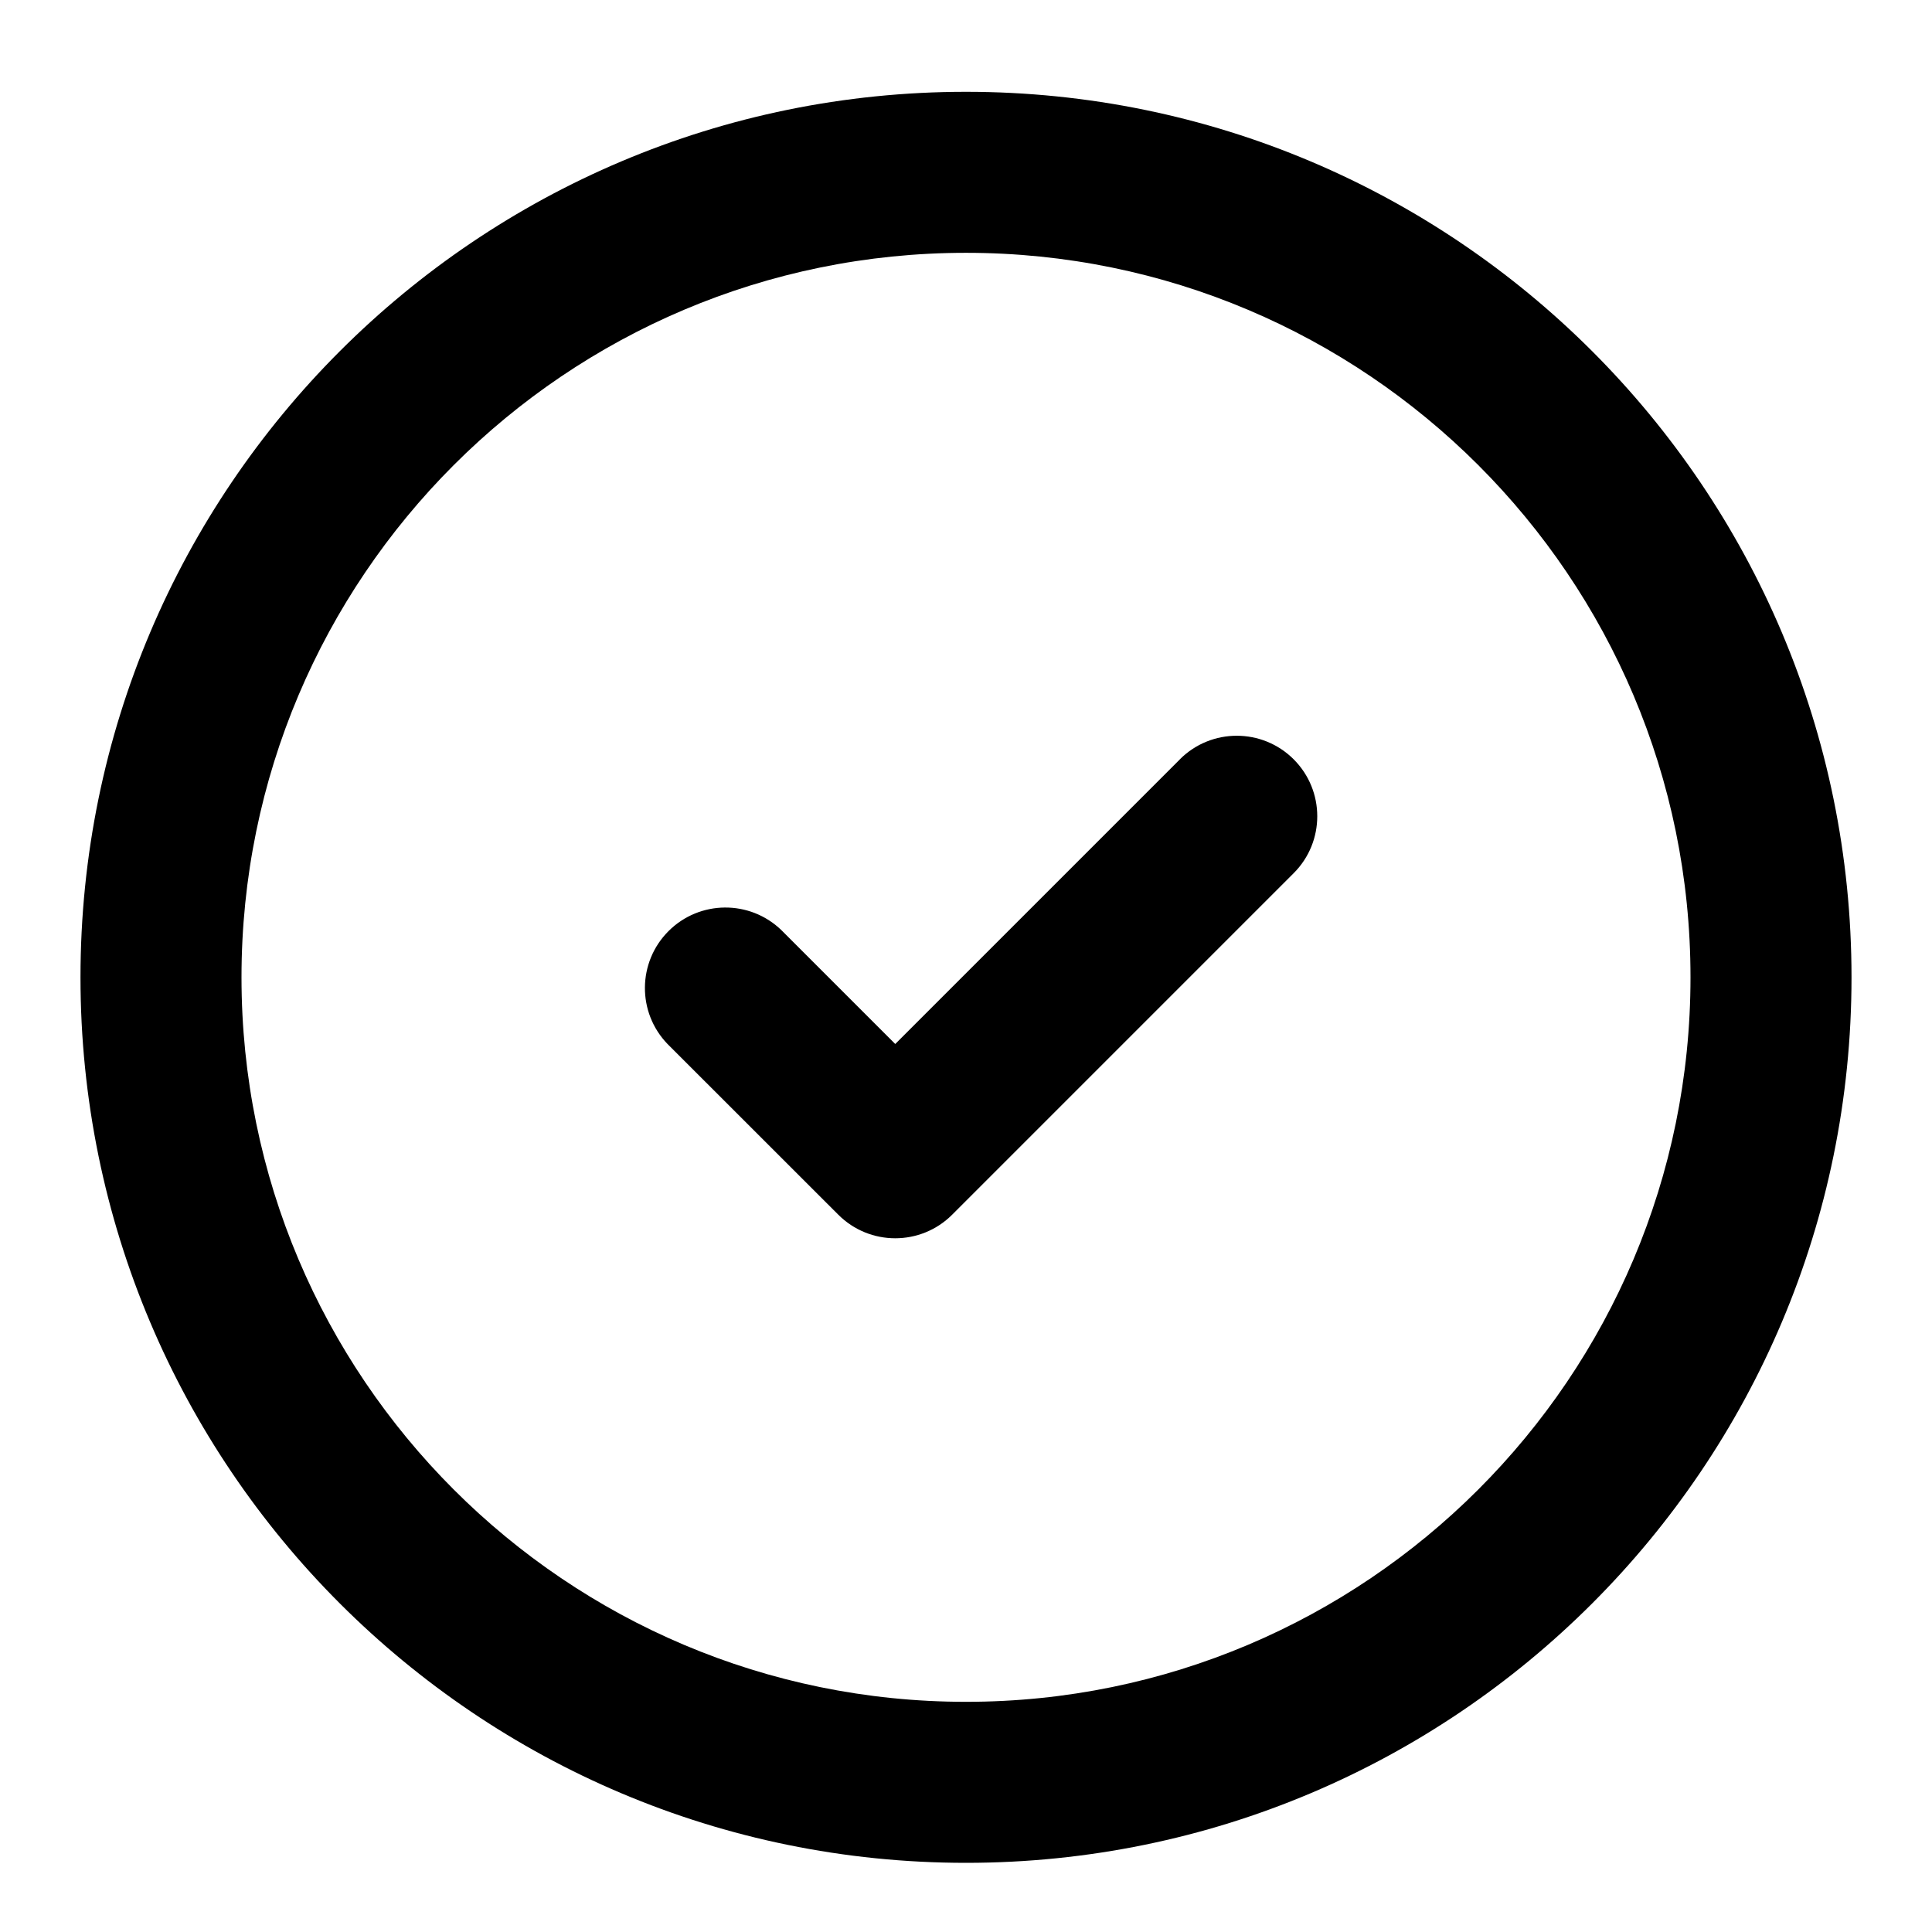
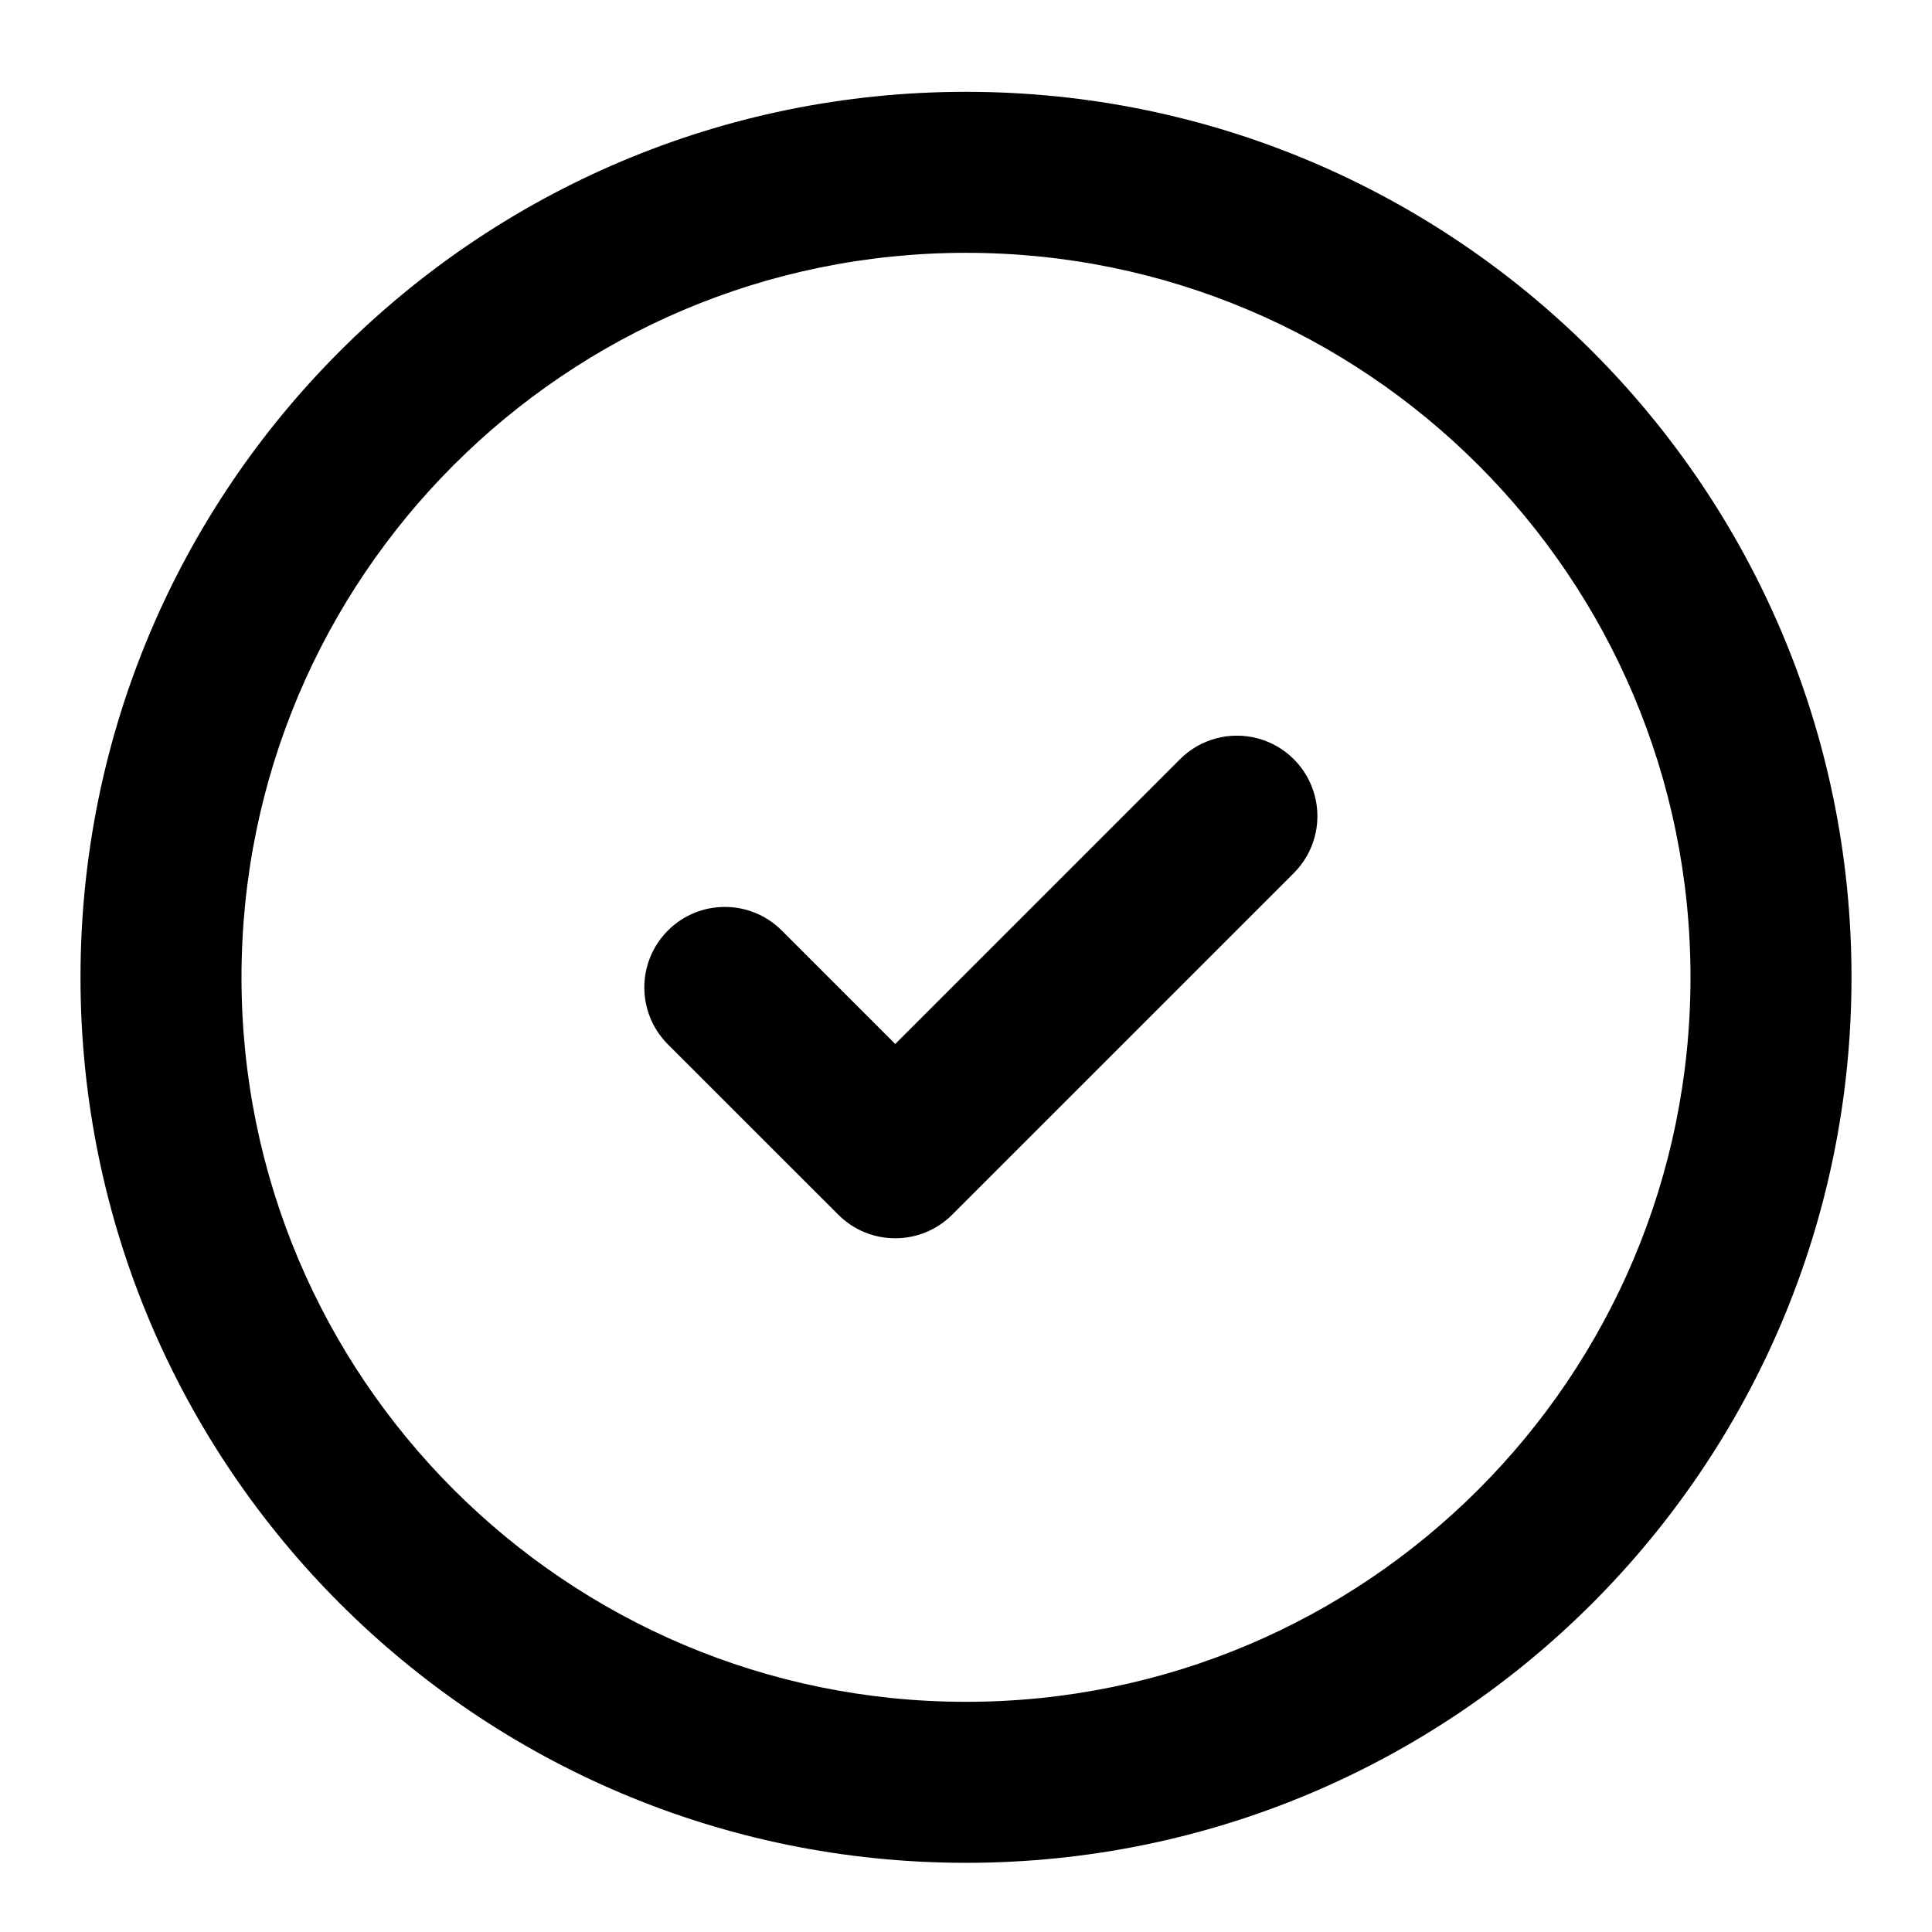
<svg xmlns="http://www.w3.org/2000/svg" id="Layer_1" data-name="Layer 1" viewBox="0 0 512 512">
-   <path d="M256,24.33C126.4,24.33,21.33,129.4,21.33,259S126.4,493.67,256,493.67,490.67,388.6,490.67,259,385.6,24.33,256,24.33ZM256,451C150,451,64,365,64,259S150,67,256,67s192,86,192,192S362,451,256,451Zm56.68-249.76-75.43,75.43L207.08,246.5a21.34,21.34,0,0,0-30.17,30.18l45.25,45.23a21.34,21.34,0,0,0,30.17,0l90.51-90.51a21.33,21.33,0,1,0-30.17-30.17Z" />
+   <path d="M256,24.333C126.401,24.333,21.333,129.396,21.333,259S126.401,493.667,256,493.667,490.667,388.604,490.667,259,385.599,24.333,256,24.333ZM256,451C149.964,451,64,365.036,64,259S149.964,67,256,67s192,85.964,192,192S362.036,451,256,451Zm56.677-249.761L237.25,276.667,207.083,246.5a21.337,21.337,0,0,0-30.172,30.177l45.25,45.234a21.341,21.341,0,0,0,30.172,0l90.51-90.505a21.331,21.331,0,1,0-30.166-30.167Z" />
</svg>
